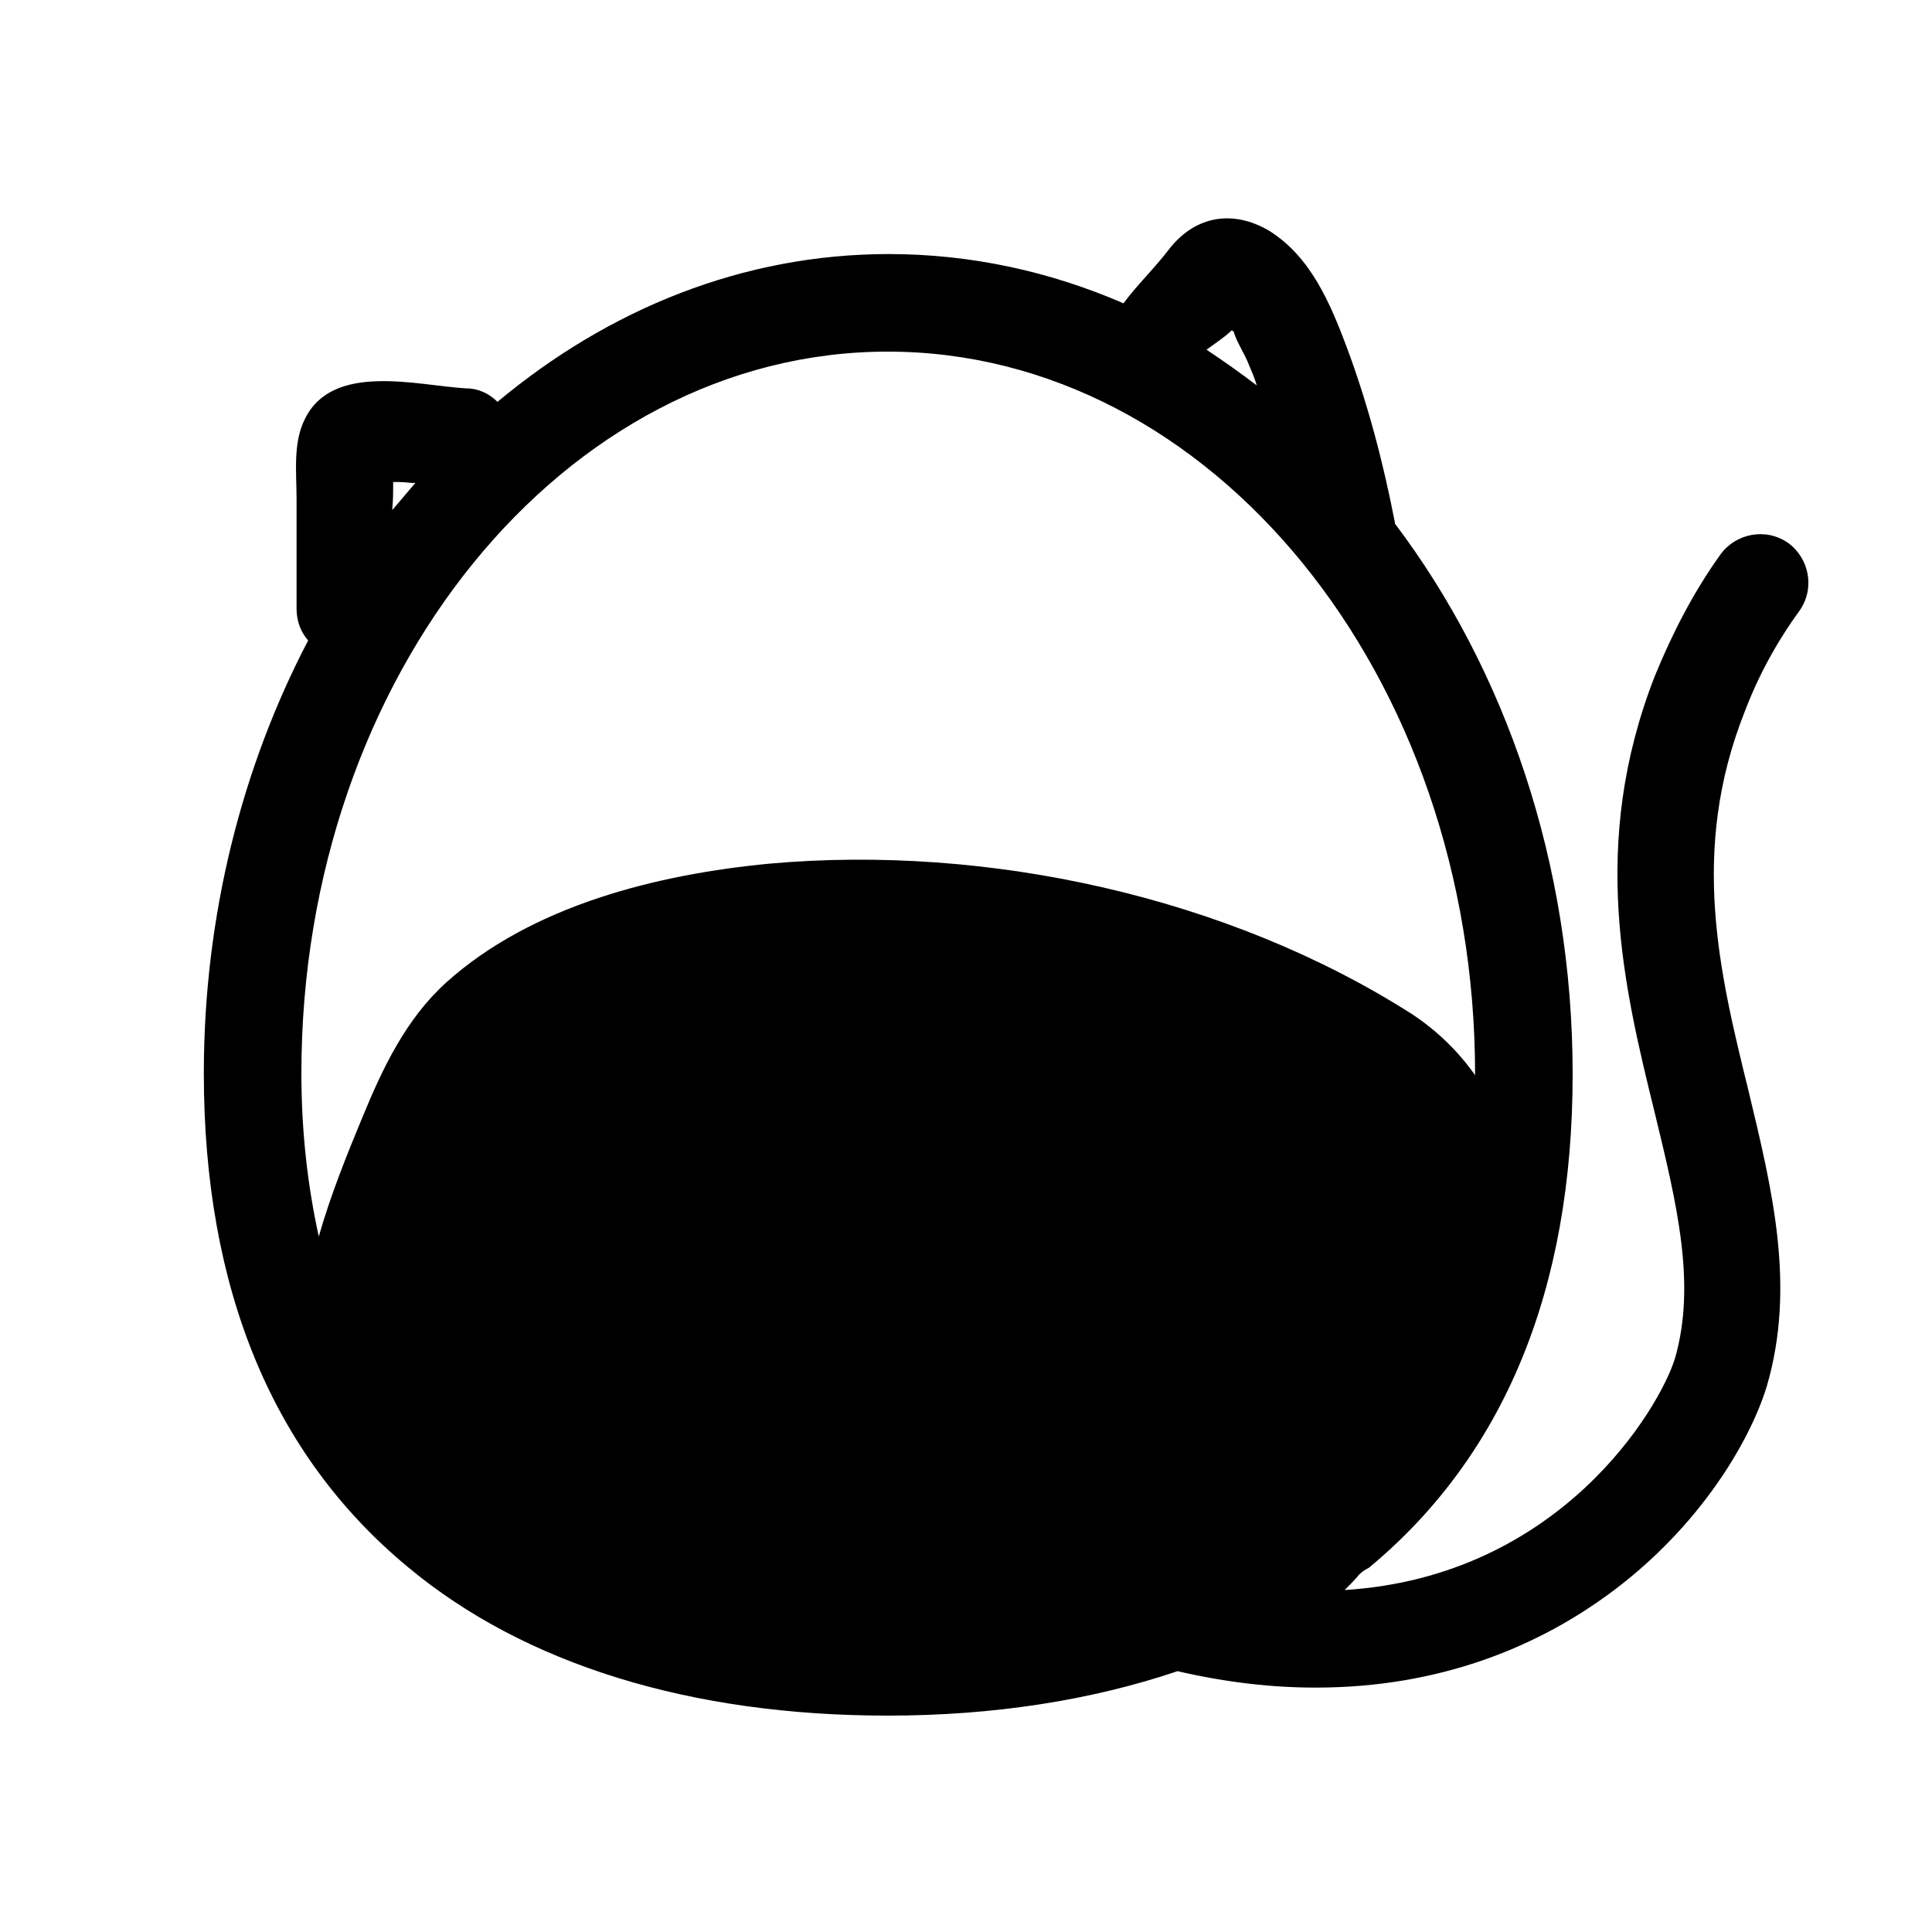
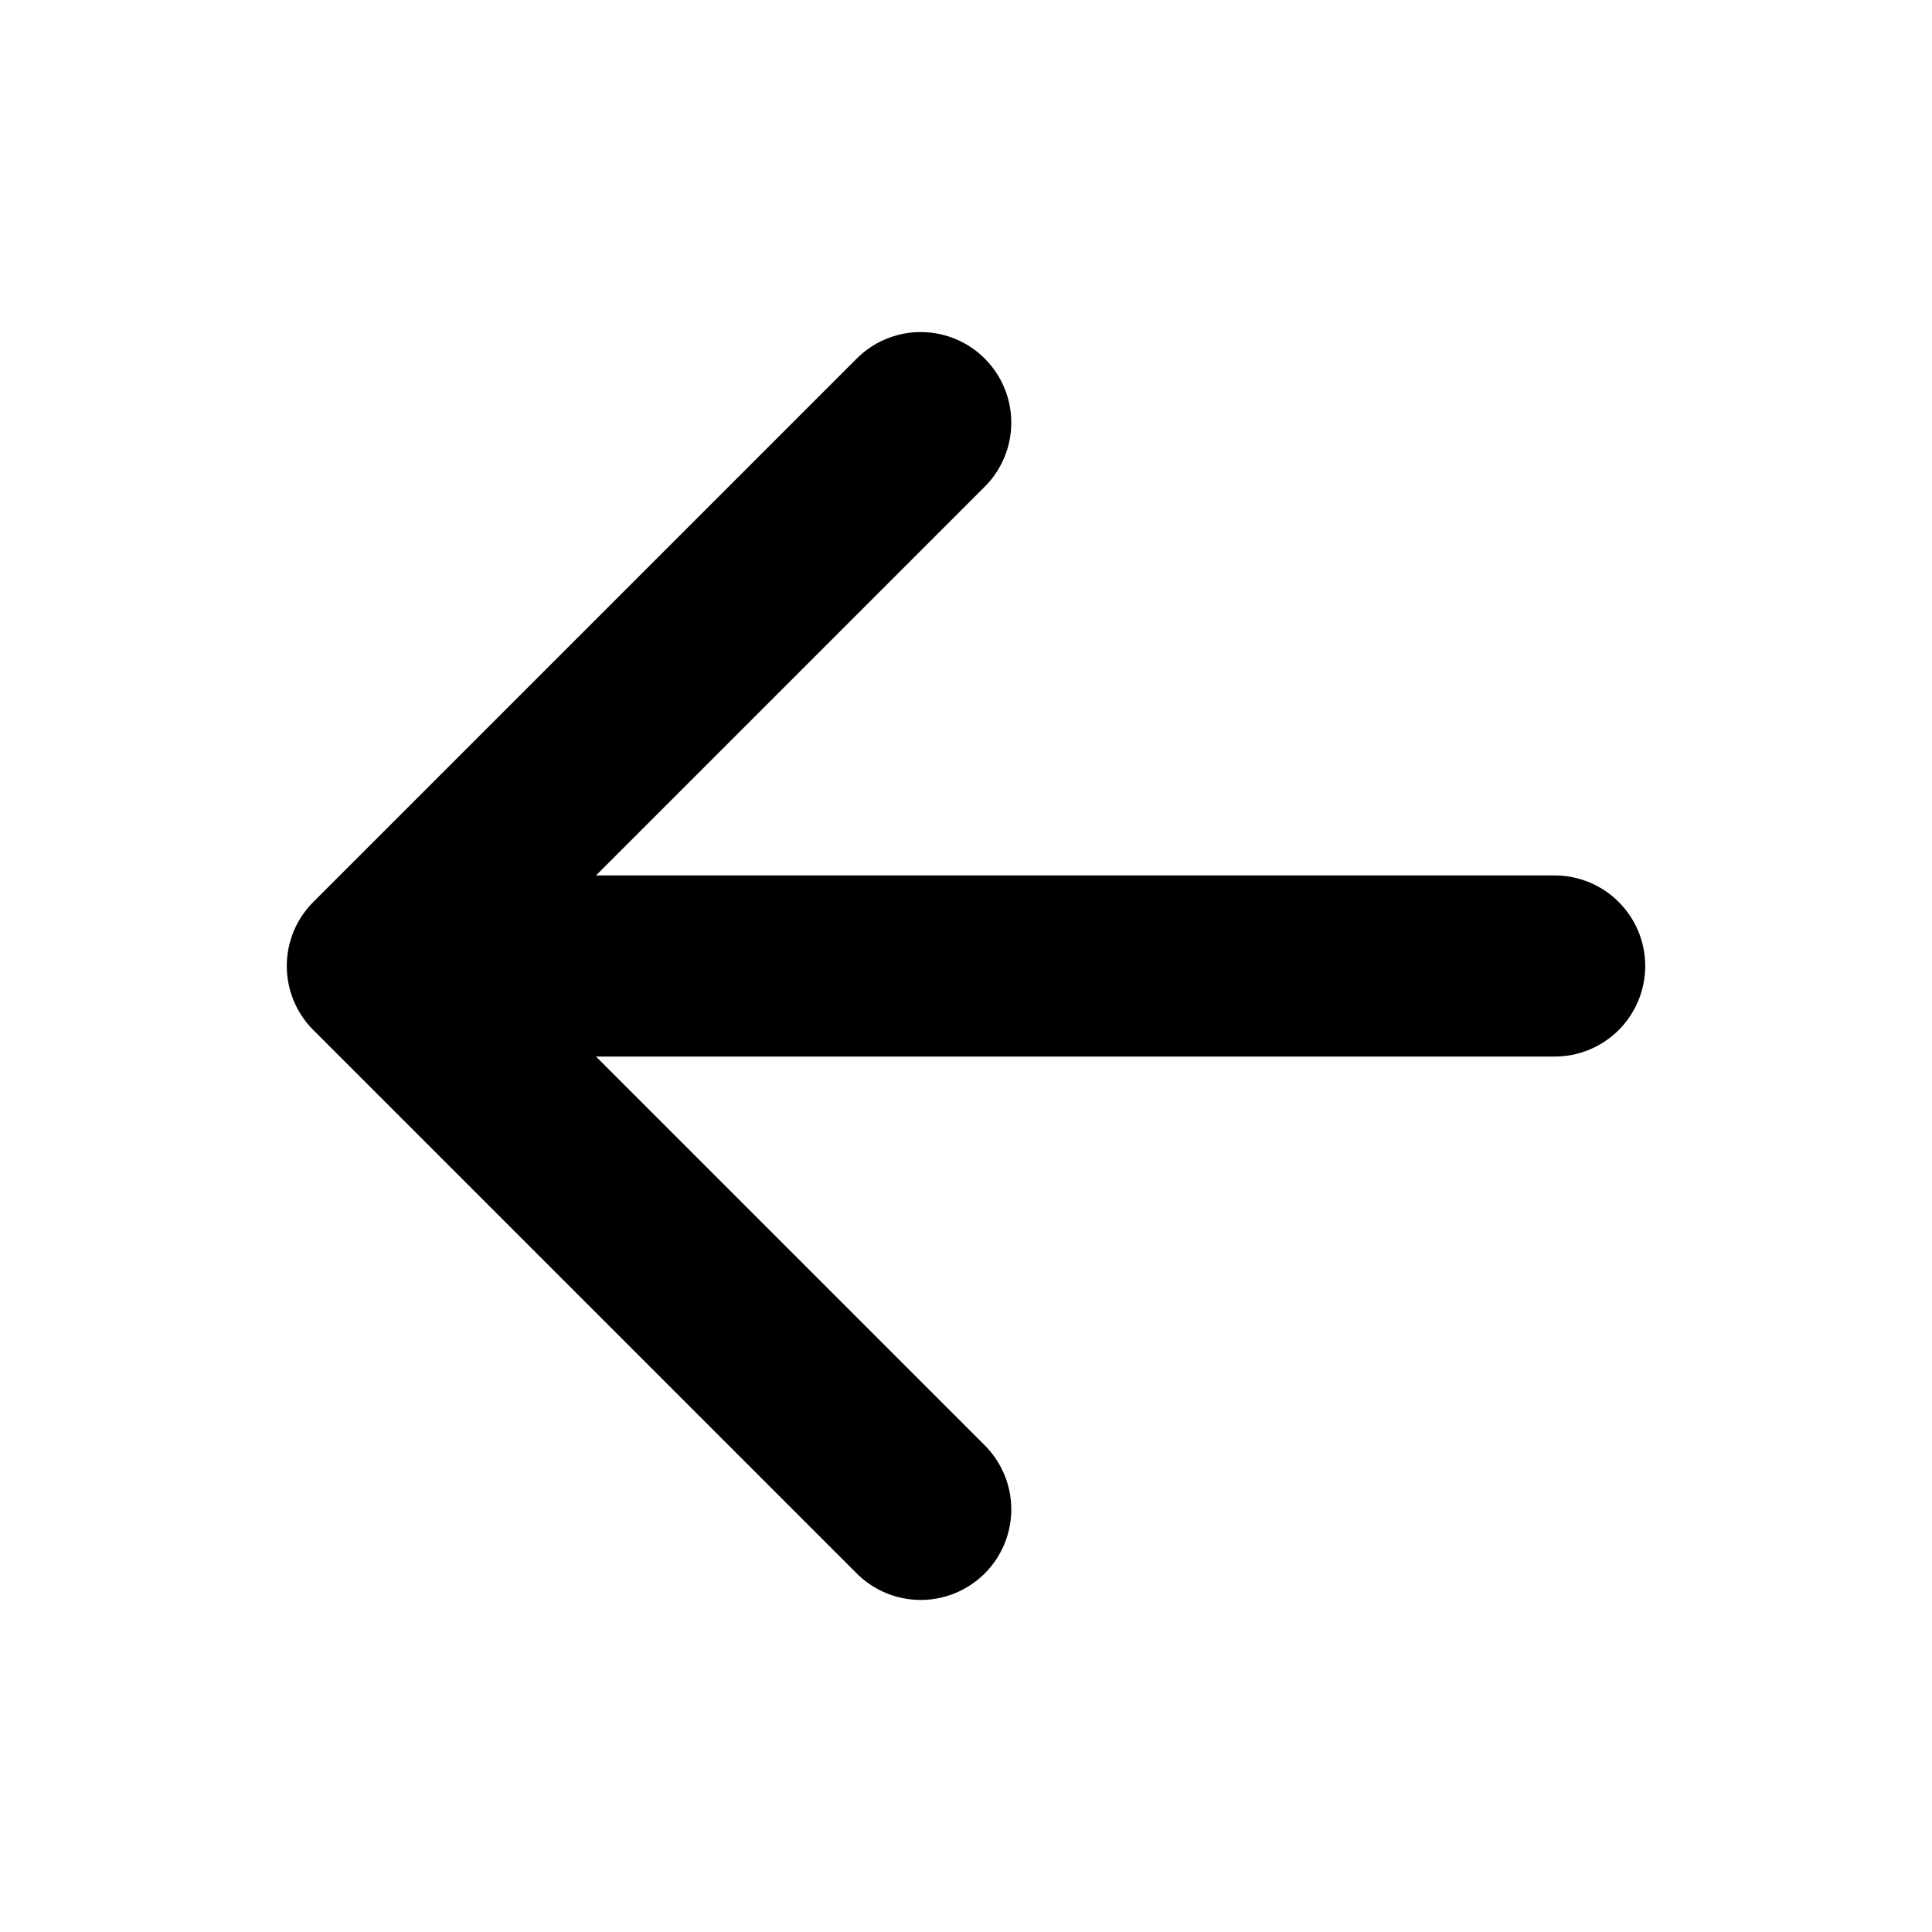
- <svg xmlns="http://www.w3.org/2000/svg" version="1.1" id="图层_1" x="0px" y="0px" viewBox="0 0 200 200" style="enable-background:new 0 0 200 200;" xml:space="preserve">
-   <path d="M186.3,63.2c1.6-2.3,1-5.4-1.2-7c-2.3-1.6-5.4-1-7,1.2c-2.8,3.9-5,8.2-6.8,12.6c-6.8,17.4-3.2,32.2,0,45.2  c2.3,9.5,4.3,17.7,2.1,25.4c-1.6,5.2-11.9,22.6-34.2,24c0.5-0.5,1-1,1.5-1.6c0.3-0.3,0.6-0.5,1-0.7c14-11.6,21.1-28.8,21.1-51.1  c0-21.9-7-41.9-18.4-57c0,0,0,0,0-0.1c-1.2-6.2-2.8-12.3-5-18.2c-1.7-4.5-3.7-9.3-8-12c-3.7-2.2-7.6-1.6-10.3,1.8  c-1.6,2.1-3.4,3.8-4.8,5.7c-7.6-3.3-15.8-5.1-24.3-5.1c-15.1,0-29,5.7-40.5,15.3c-0.8-0.8-1.9-1.4-3.3-1.4c-5-0.3-13.7-2.7-16.6,3.1  c-1.3,2.5-0.9,5.6-0.9,8.3c0,3.8,0,7.6,0,11.4c0,1.4,0.5,2.5,1.2,3.3c-6.8,13-10.8,28.4-10.8,44.8c0,22.3,7.1,39.5,21.1,51.1  c12.1,10.1,29.3,15.4,49.7,15.4c11,0,21.1-1.6,30-4.6c0,0,0,0,0,0c5.2,1.2,9.9,1.7,14.3,1.7c13.1,0,22.7-4.4,29.1-8.8  c10.2-7,15.8-16.5,17.6-22.4c3-10.3,0.6-20.2-1.9-30.6c-3-12.2-6.1-24.8-0.4-39.2C182,70,183.9,66.5,186.3,63.2z M127.5,34.2  c0.1,0,0.1,0.1,0.2,0.1c0.3,1.1,1.2,2.4,1.6,3.5c0.3,0.7,0.6,1.4,0.8,2.1c-1.7-1.3-3.4-2.5-5.2-3.7  C125.7,35.6,126.8,34.9,127.5,34.2z M40.7,49.9c0.2,0,0.4,0,0.6,0c0.6,0,1.1,0.1,1.7,0.1c-0.8,0.9-1.6,1.9-2.4,2.8  C40.7,51.8,40.7,50.9,40.7,49.9z M91.9,36.4c33.5,0,60.8,33.5,60.8,74.8c0,0,0,0.1,0,0.1c-1.7-2.4-3.8-4.5-6.5-6.3  c-19.1-12.2-44-17.6-66.5-15.6c-11.6,1.1-24.6,4.3-33.5,12.3c-4.2,3.8-6.6,8.9-8.7,14c-1.7,4.1-3.3,8.1-4.5,12.3  c-1.1-5-1.8-10.6-1.8-16.9C31.2,69.9,58.4,36.4,91.9,36.4z" />
+ <svg xmlns="http://www.w3.org/2000/svg" class="ionicon" viewBox="0 0 512 512">
+   <path fill="none" stroke="currentColor" stroke-linecap="round" stroke-linejoin="round" stroke-width="48" d="M244 400L100 256l144-144M120 256h292" />
</svg>
